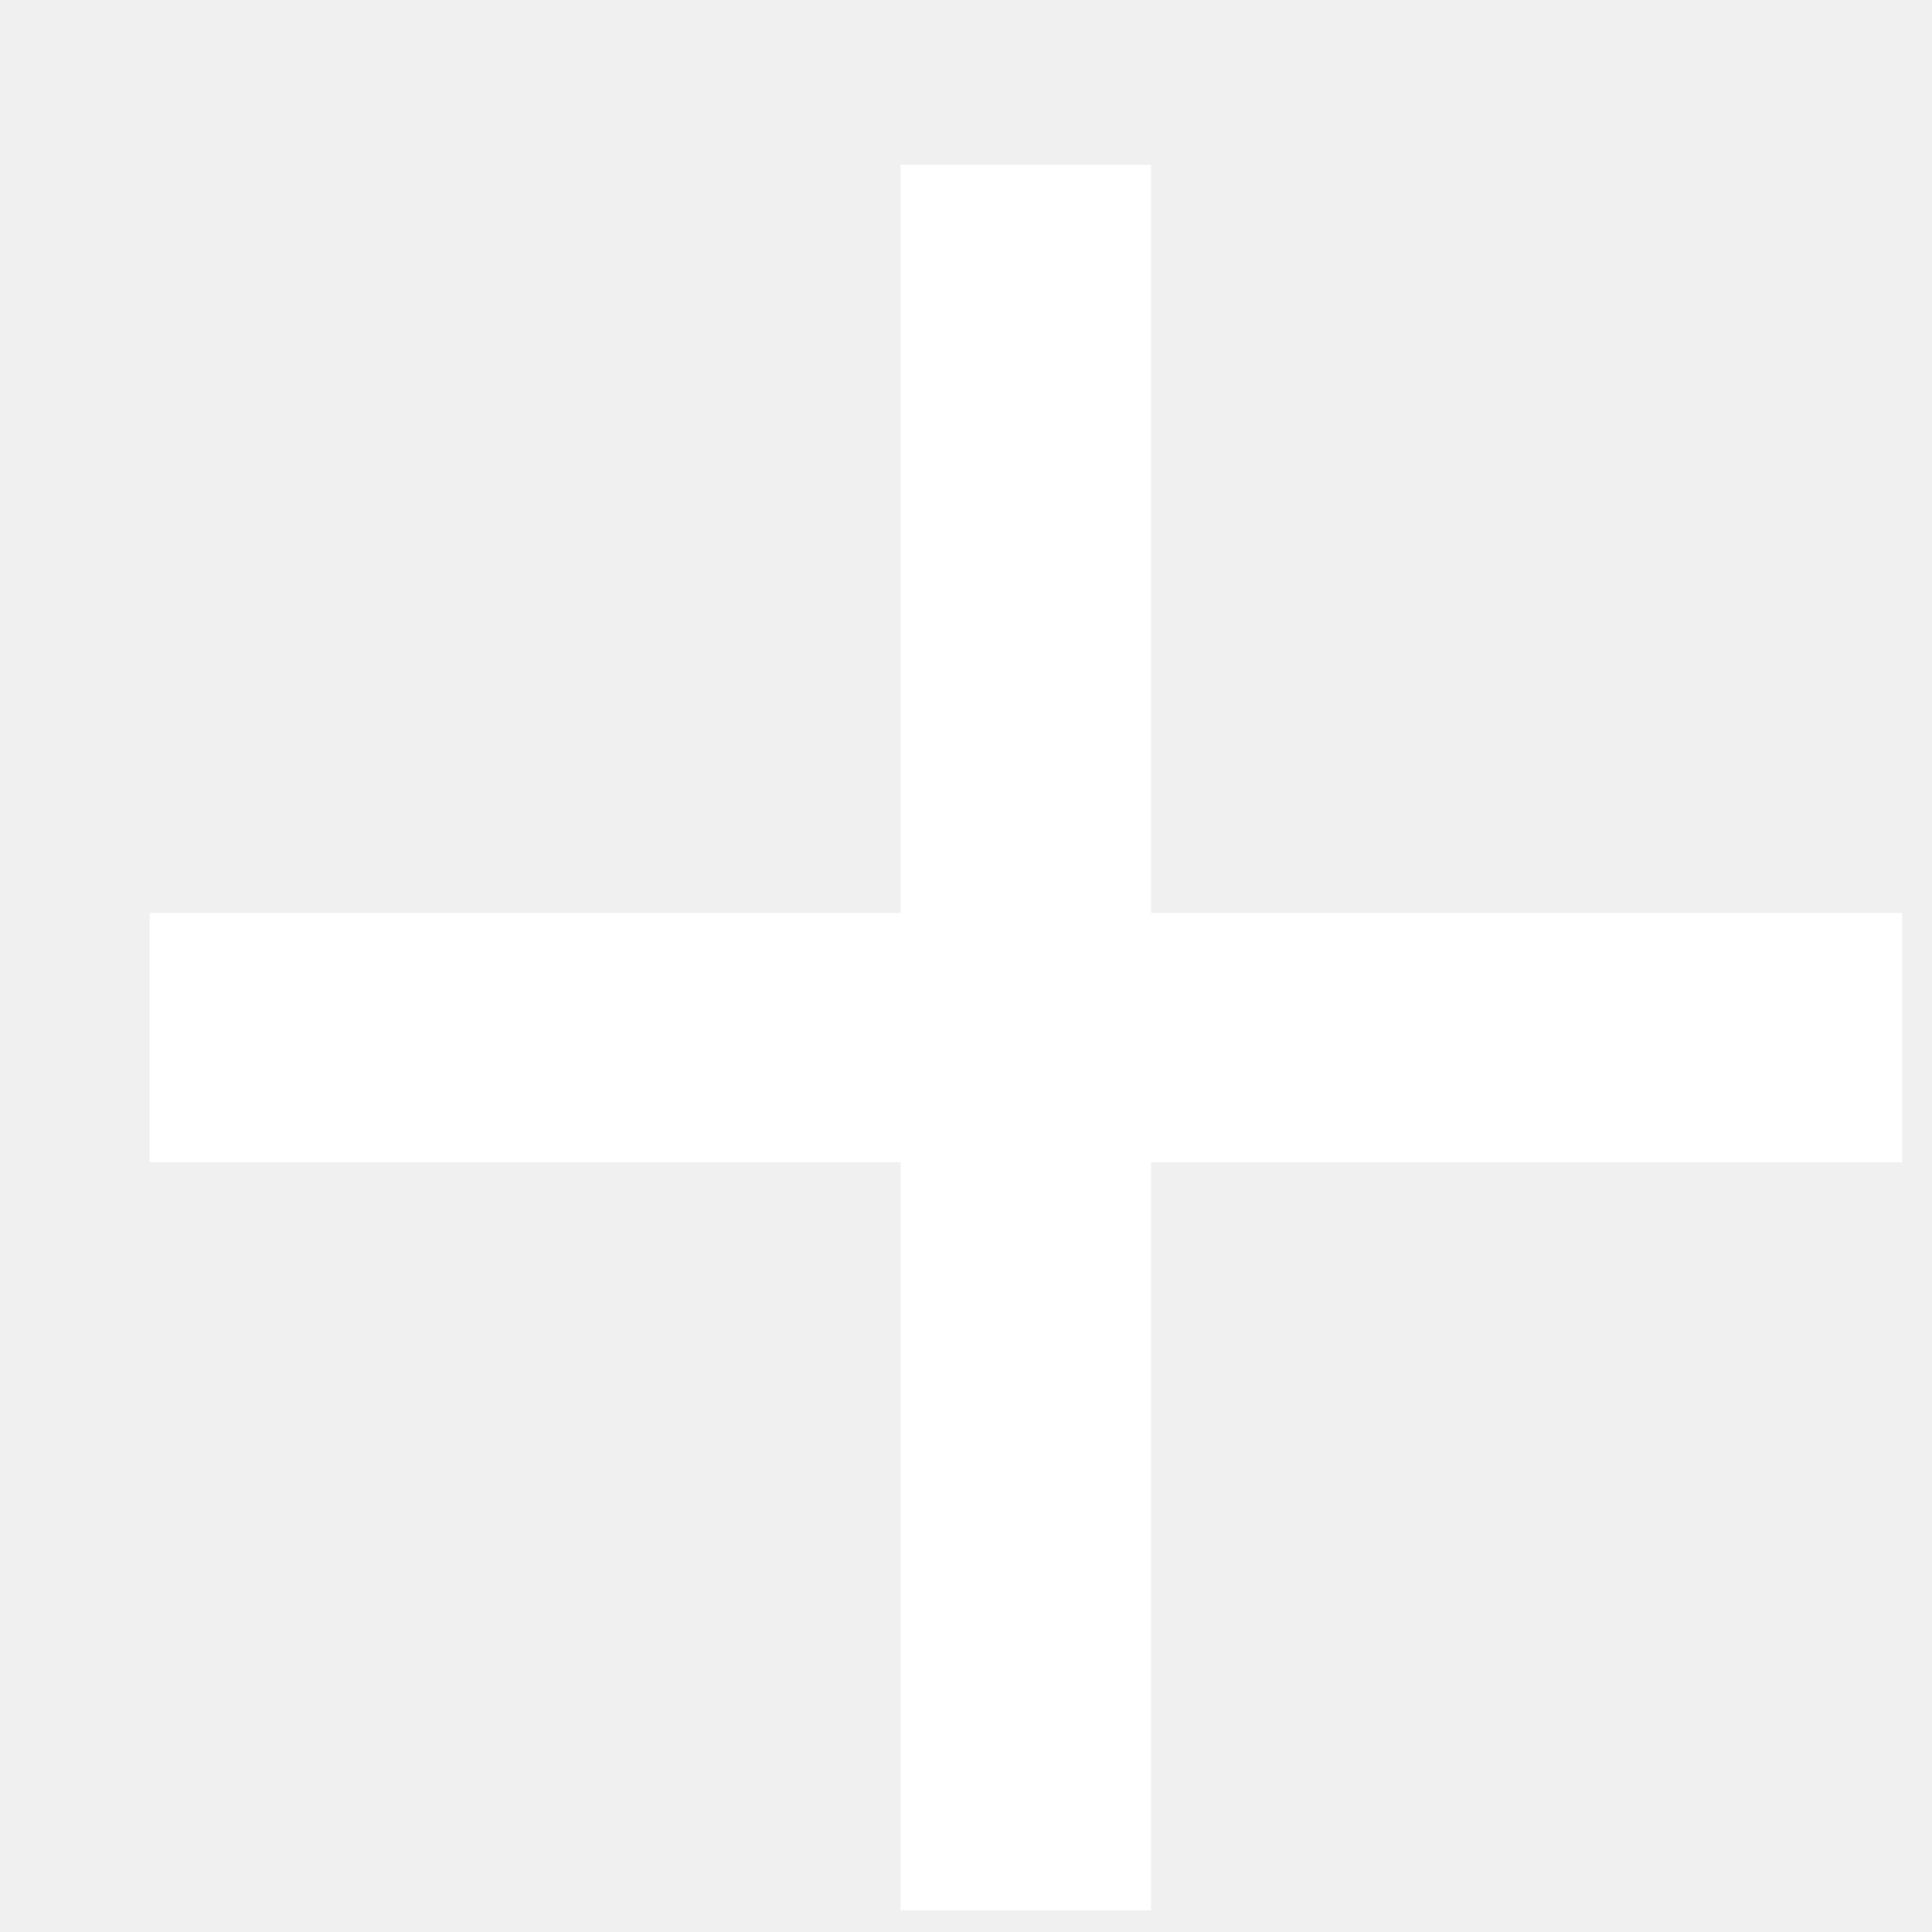
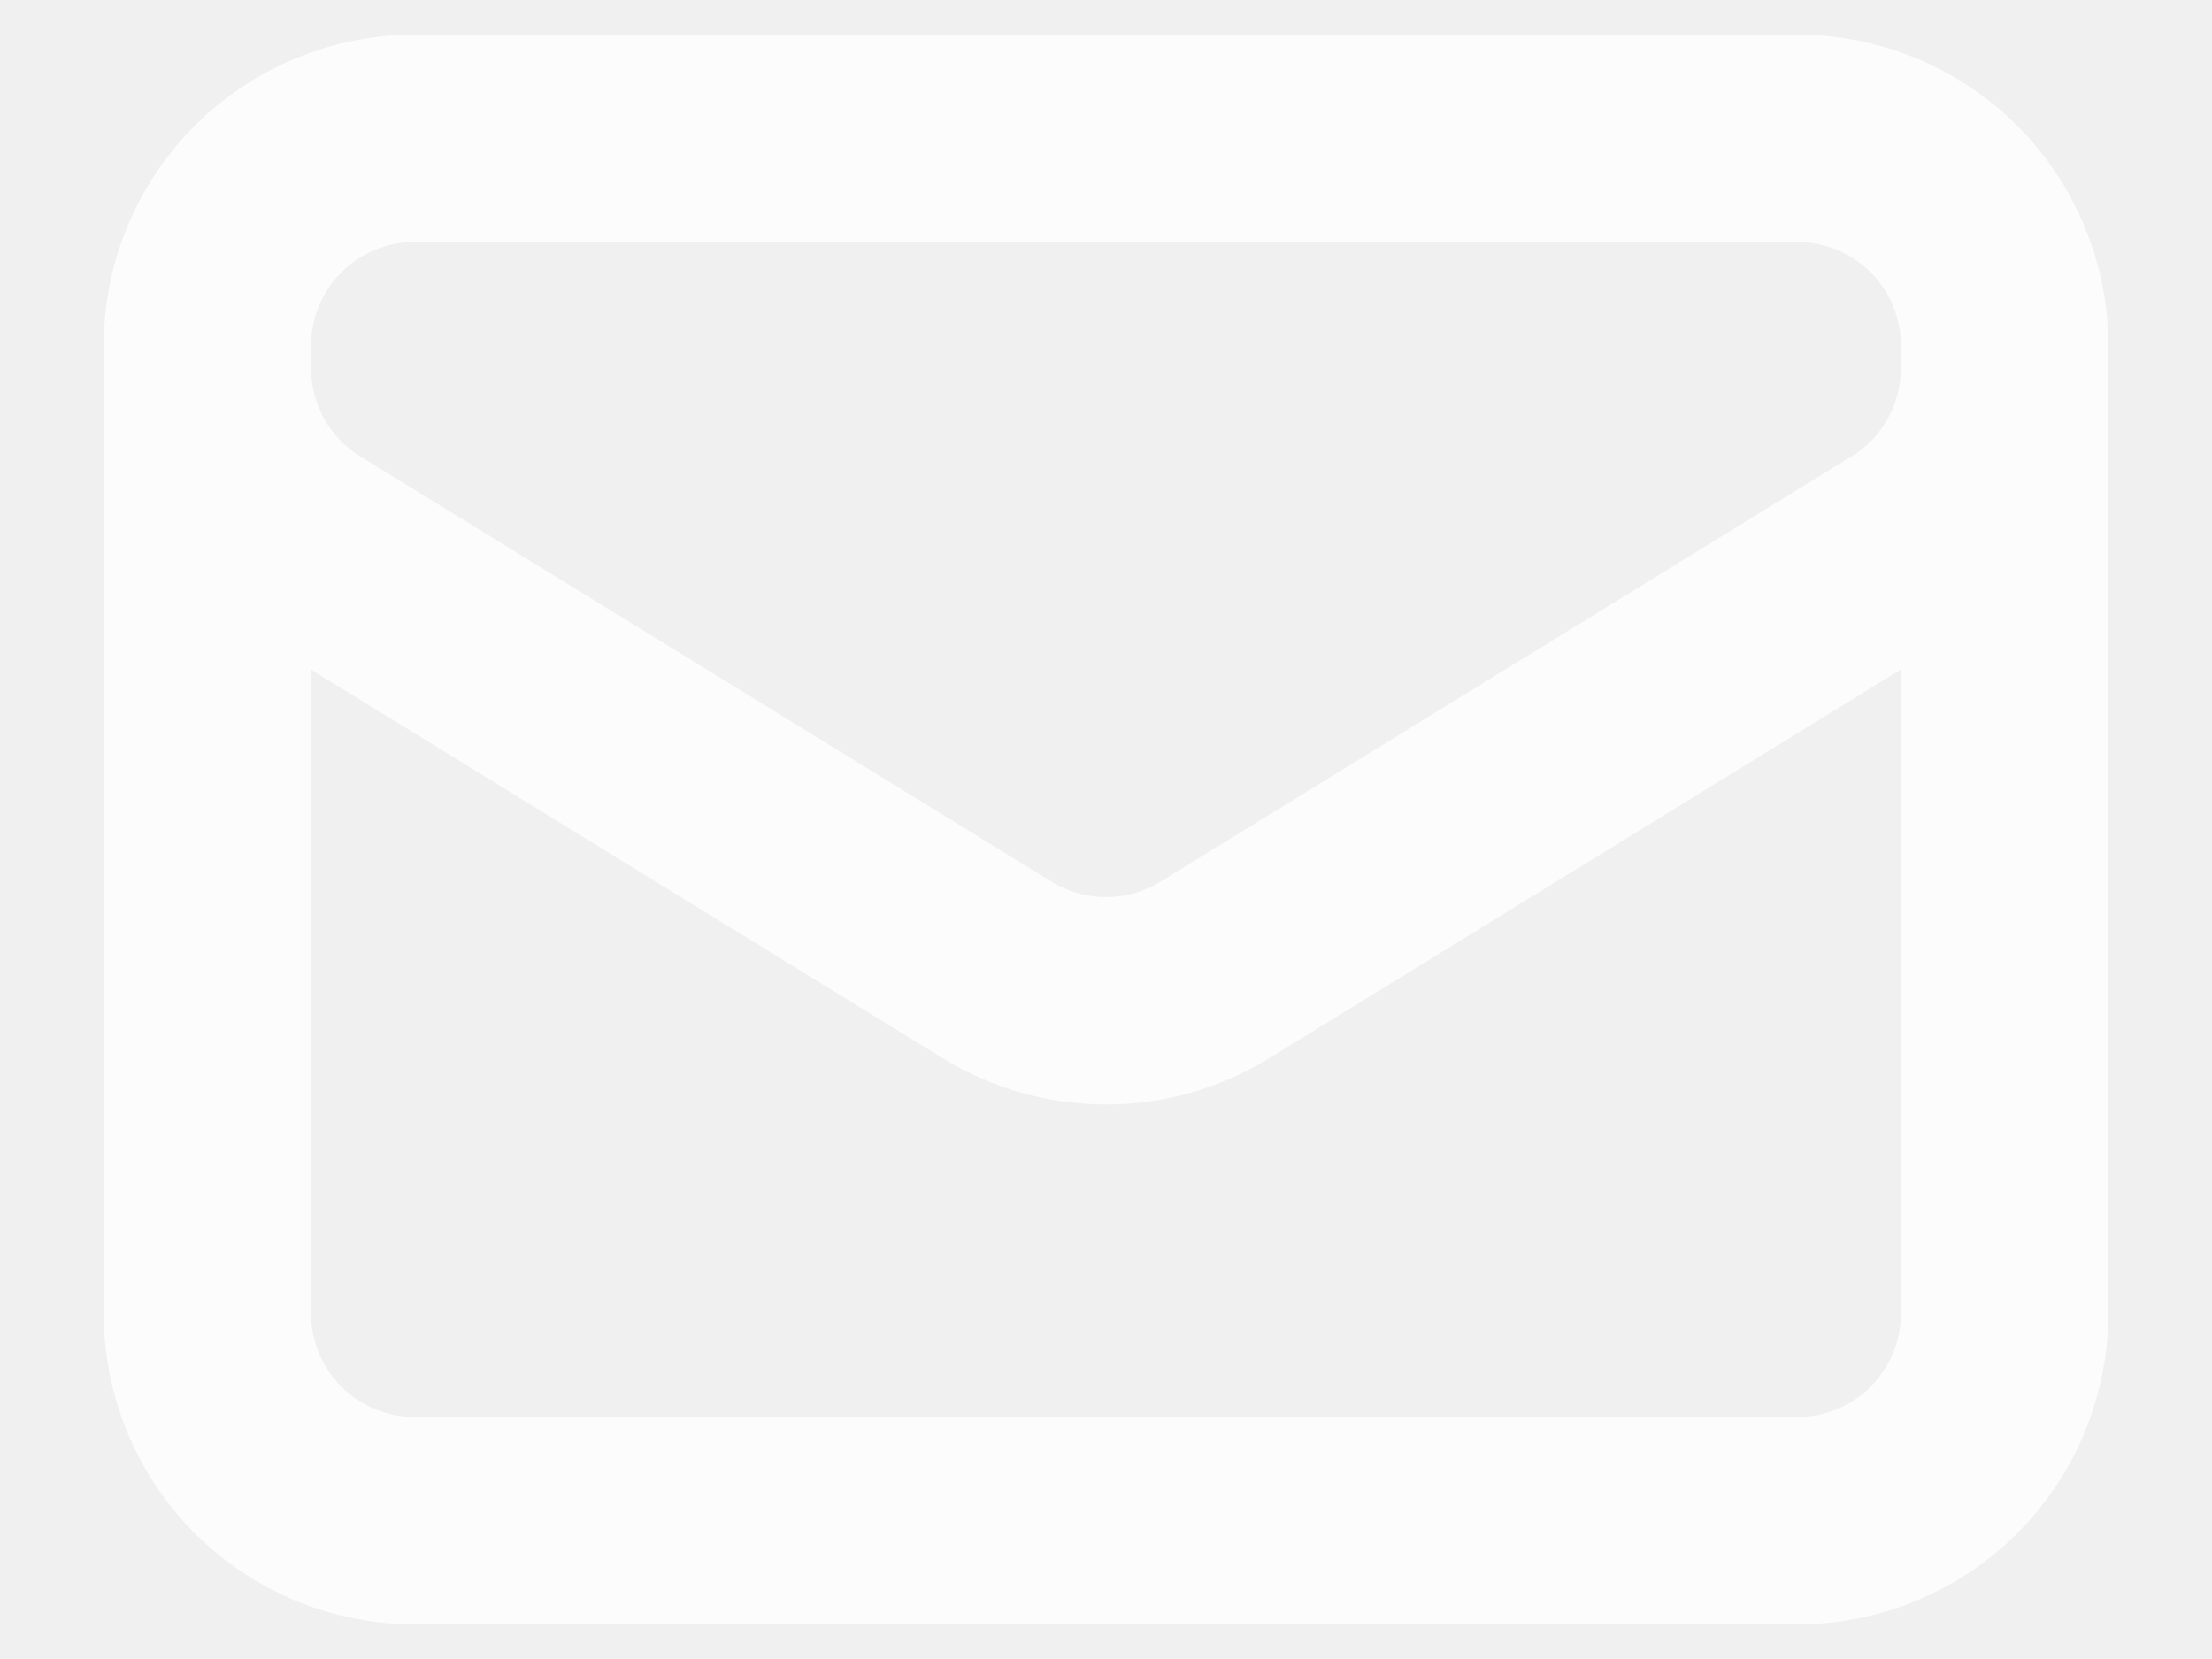
- <svg xmlns="http://www.w3.org/2000/svg" width="11" height="11" viewBox="0 0 11 11" fill="none">
-   <path d="M10.83 5.198H6.554V0.938H5.128V5.198H0.852V6.617H5.128V10.877H6.554V6.617H10.83V5.198Z" fill="white" />
+ <svg xmlns="http://www.w3.org/2000/svg" width="16" height="12" viewBox="0 0 16 12" fill="none">
+   <path d="M14.5 2.5V9.5C14.5 9.898 14.342 10.279 14.061 10.561C13.779 10.842 13.398 11 13 11H3C2.602 11 2.221 10.842 1.939 10.561C1.658 10.279 1.5 9.898 1.5 9.5V2.5M14.5 2.5C14.5 2.102 14.342 1.721 14.061 1.439C13.779 1.158 13.398 1 13 1H3C2.602 1 2.221 1.158 1.939 1.439C1.658 1.721 1.5 2.102 1.5 2.5M14.5 2.5V2.662C14.5 2.918 14.434 3.17 14.31 3.394C14.185 3.617 14.005 3.805 13.787 3.939L8.787 7.016C8.55 7.162 8.278 7.239 8 7.239C7.722 7.239 7.45 7.162 7.213 7.016L2.213 3.94C1.995 3.806 1.815 3.618 1.69 3.394C1.566 3.171 1.5 2.919 1.5 2.663V2.5" stroke="white" stroke-opacity="0.8" stroke-width="1.5" stroke-linecap="round" stroke-linejoin="round" />
</svg>
